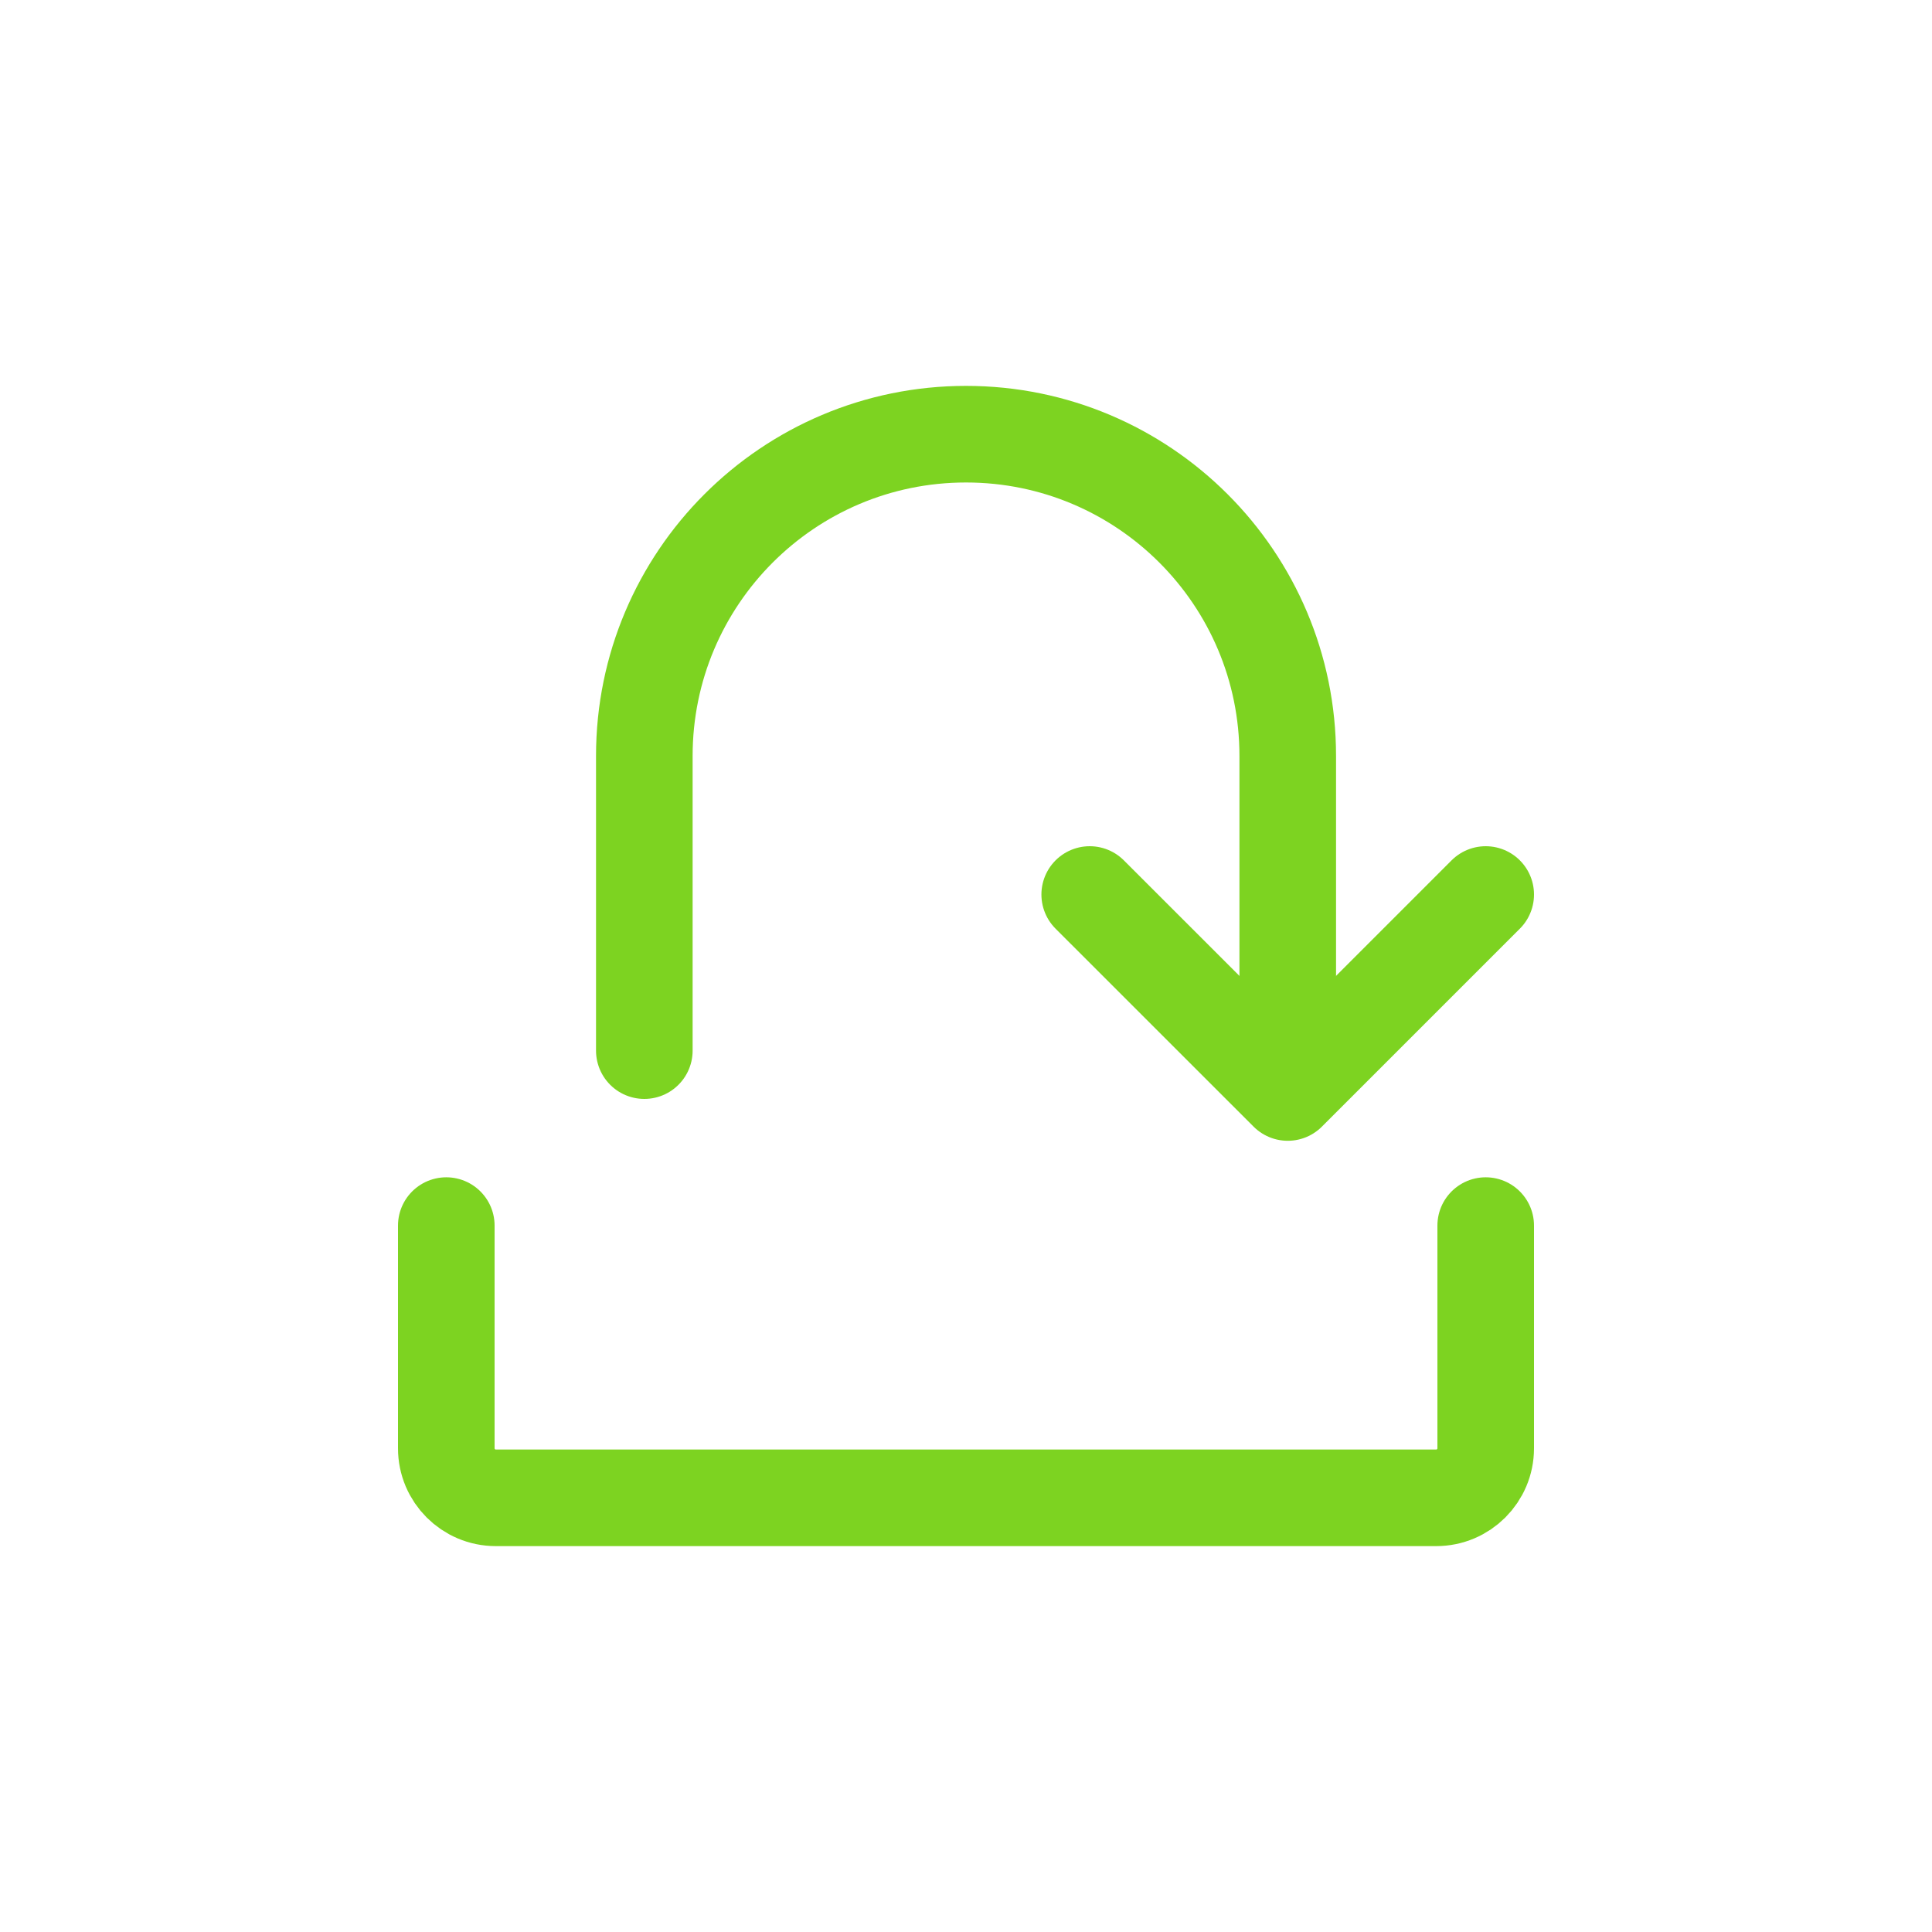
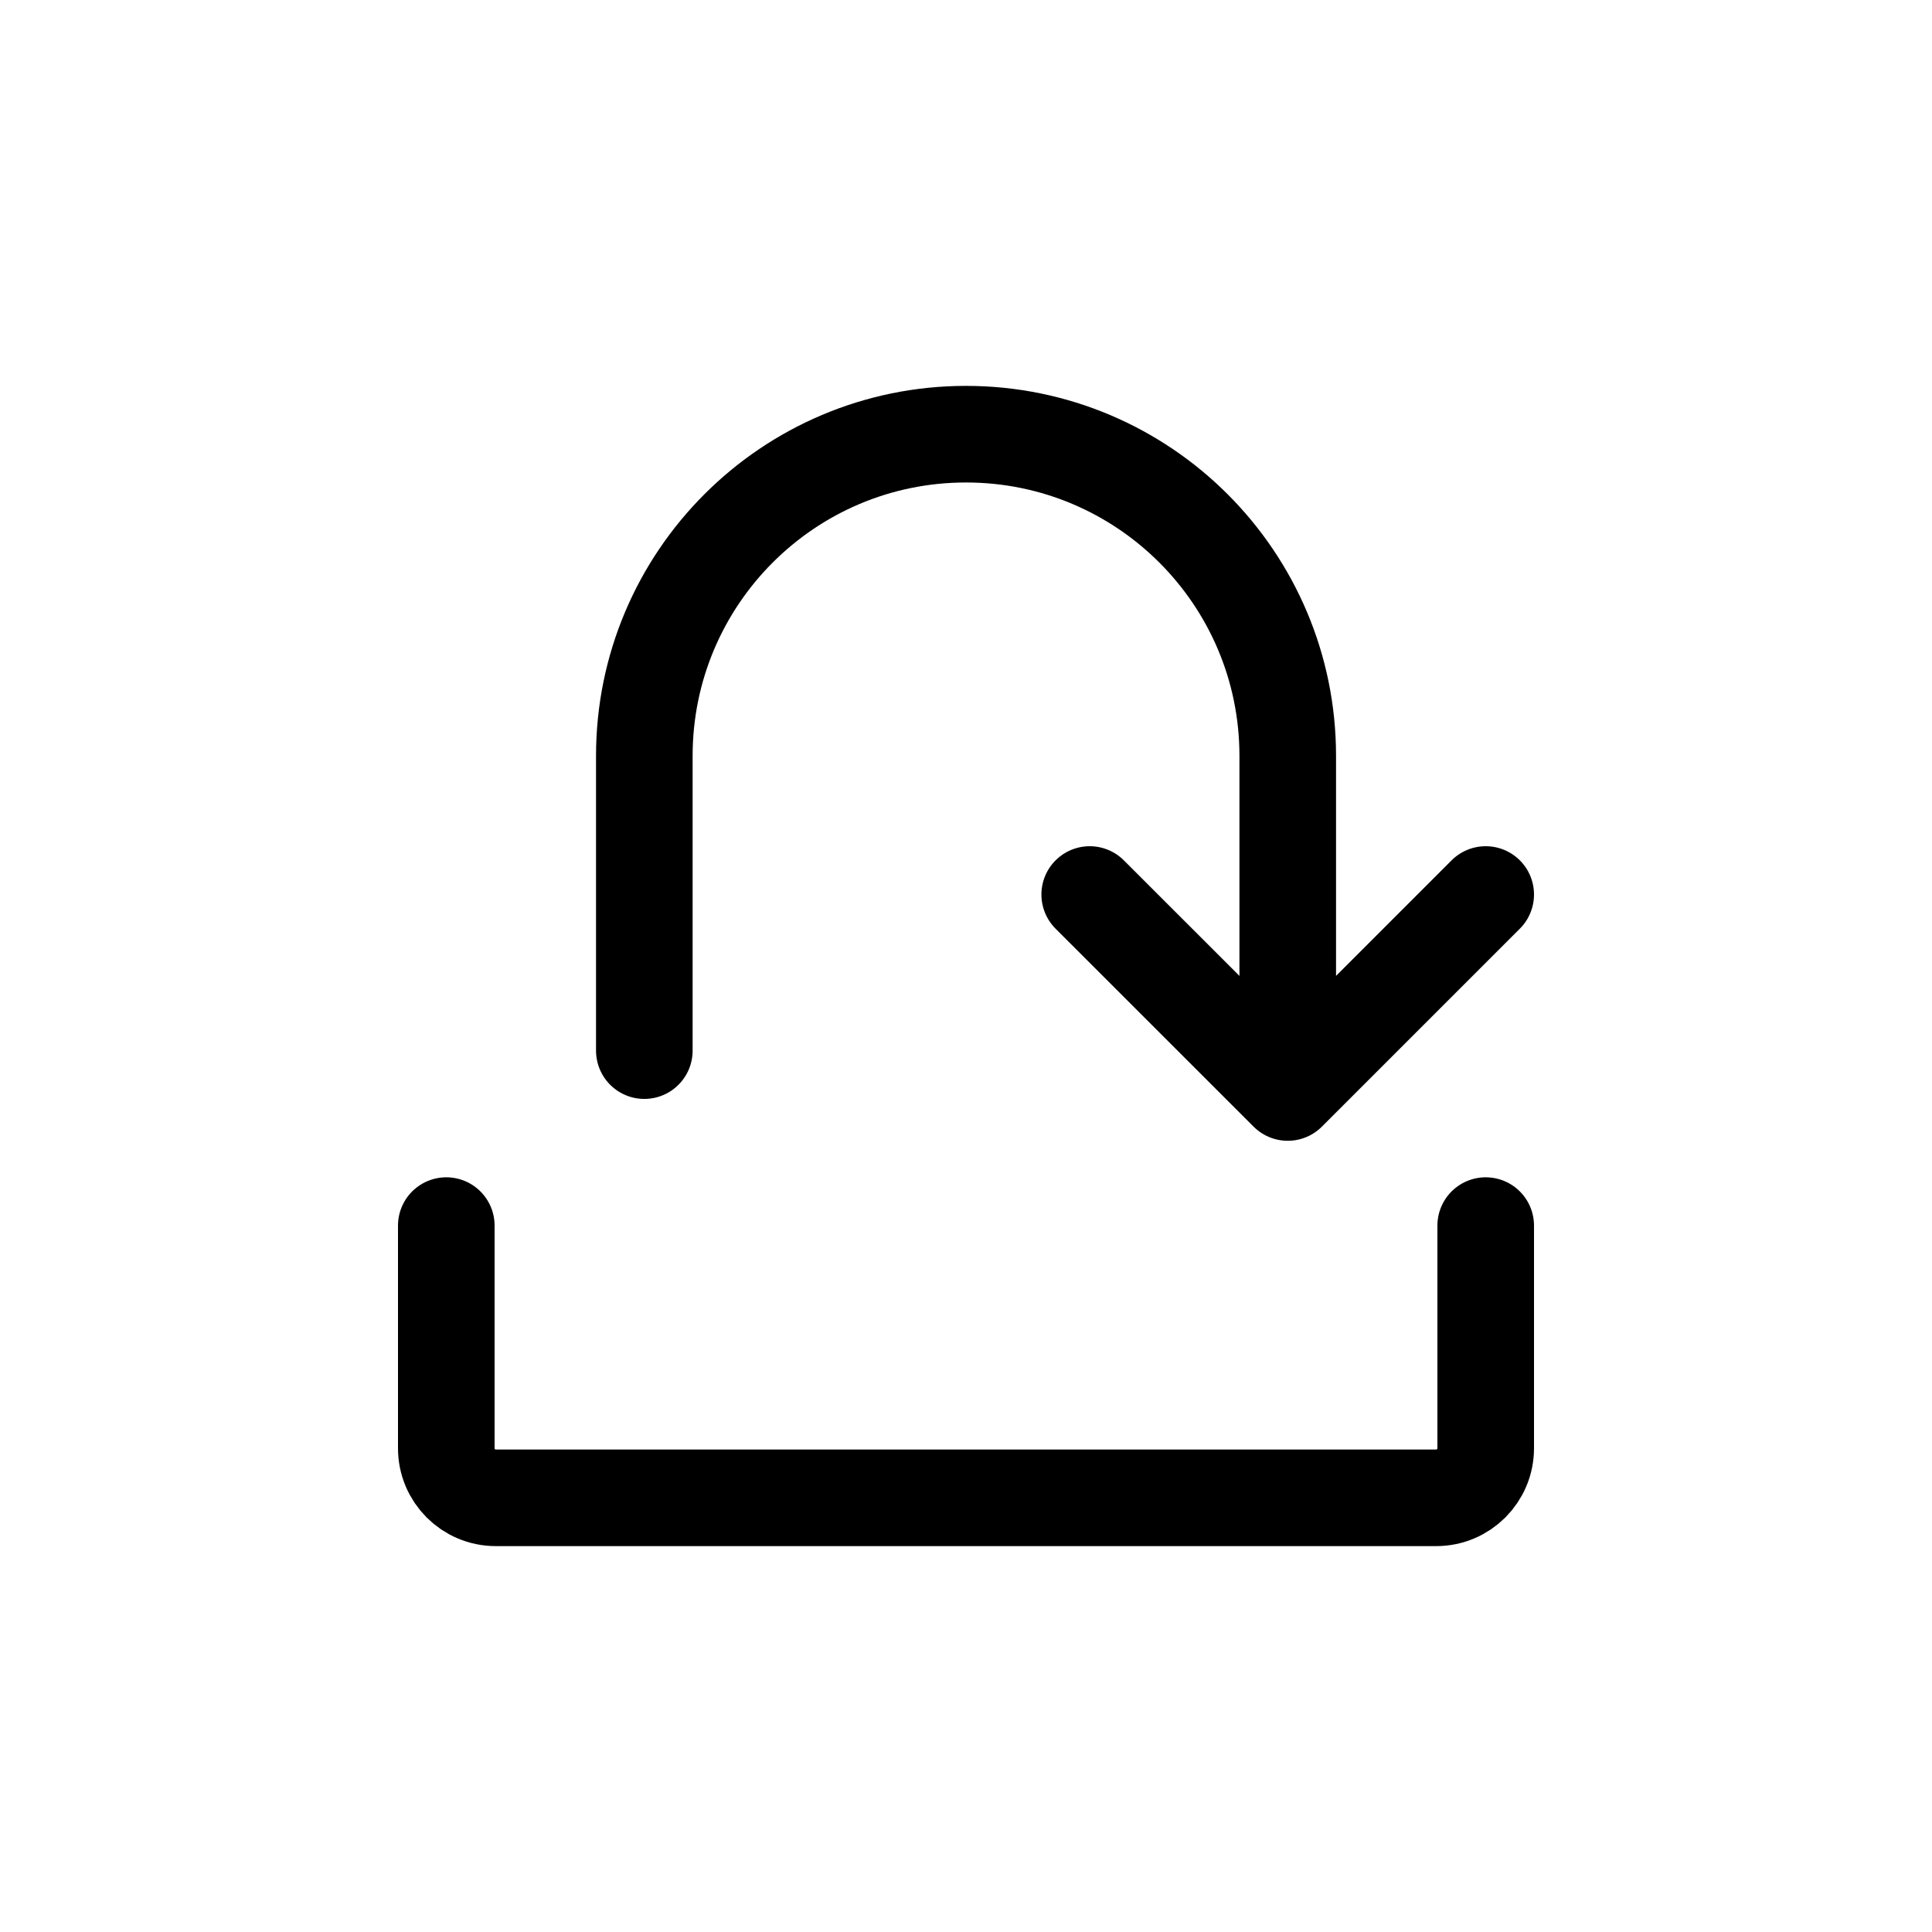
<svg xmlns="http://www.w3.org/2000/svg" width="30" height="30" viewBox="0 0 30 30" fill="none">
-   <path d="M6.93 19.031V22.489C6.93 22.913 7.274 23.258 7.699 23.258H22.301C22.726 23.258 23.07 22.913 23.07 22.489V19.031" stroke="#7dd321" stroke-width="1.5" stroke-linecap="round" stroke-linejoin="round" />
-   <path d="M23.07 13.89L19.996 16.964L16.921 13.89" stroke="#7dd321" stroke-width="1.5" stroke-linecap="round" stroke-linejoin="round" />
-   <path d="M10.005 16.314V11.738C10.005 8.979 12.241 6.742 15 6.742V6.742C17.759 6.742 19.996 8.979 19.996 11.738V16.314" stroke="#7dd321" stroke-width="1.5" stroke-linecap="round" stroke-linejoin="round" />
+   <path d="M6.93 19.031V22.489C6.93 22.913 7.274 23.258 7.699 23.258H22.301C22.726 23.258 23.07 22.913 23.07 22.489V19.031" stroke="black" stroke-width="1.5" stroke-linecap="round" stroke-linejoin="round" />
+   <path d="M23.07 13.89L19.996 16.964L16.921 13.89" stroke="black" stroke-width="1.5" stroke-linecap="round" stroke-linejoin="round" />
+   <path d="M10.005 16.314V11.738C10.005 8.979 12.241 6.742 15 6.742V6.742C17.759 6.742 19.996 8.979 19.996 11.738V16.314" stroke="black" stroke-width="1.5" stroke-linecap="round" stroke-linejoin="round" />
</svg>
